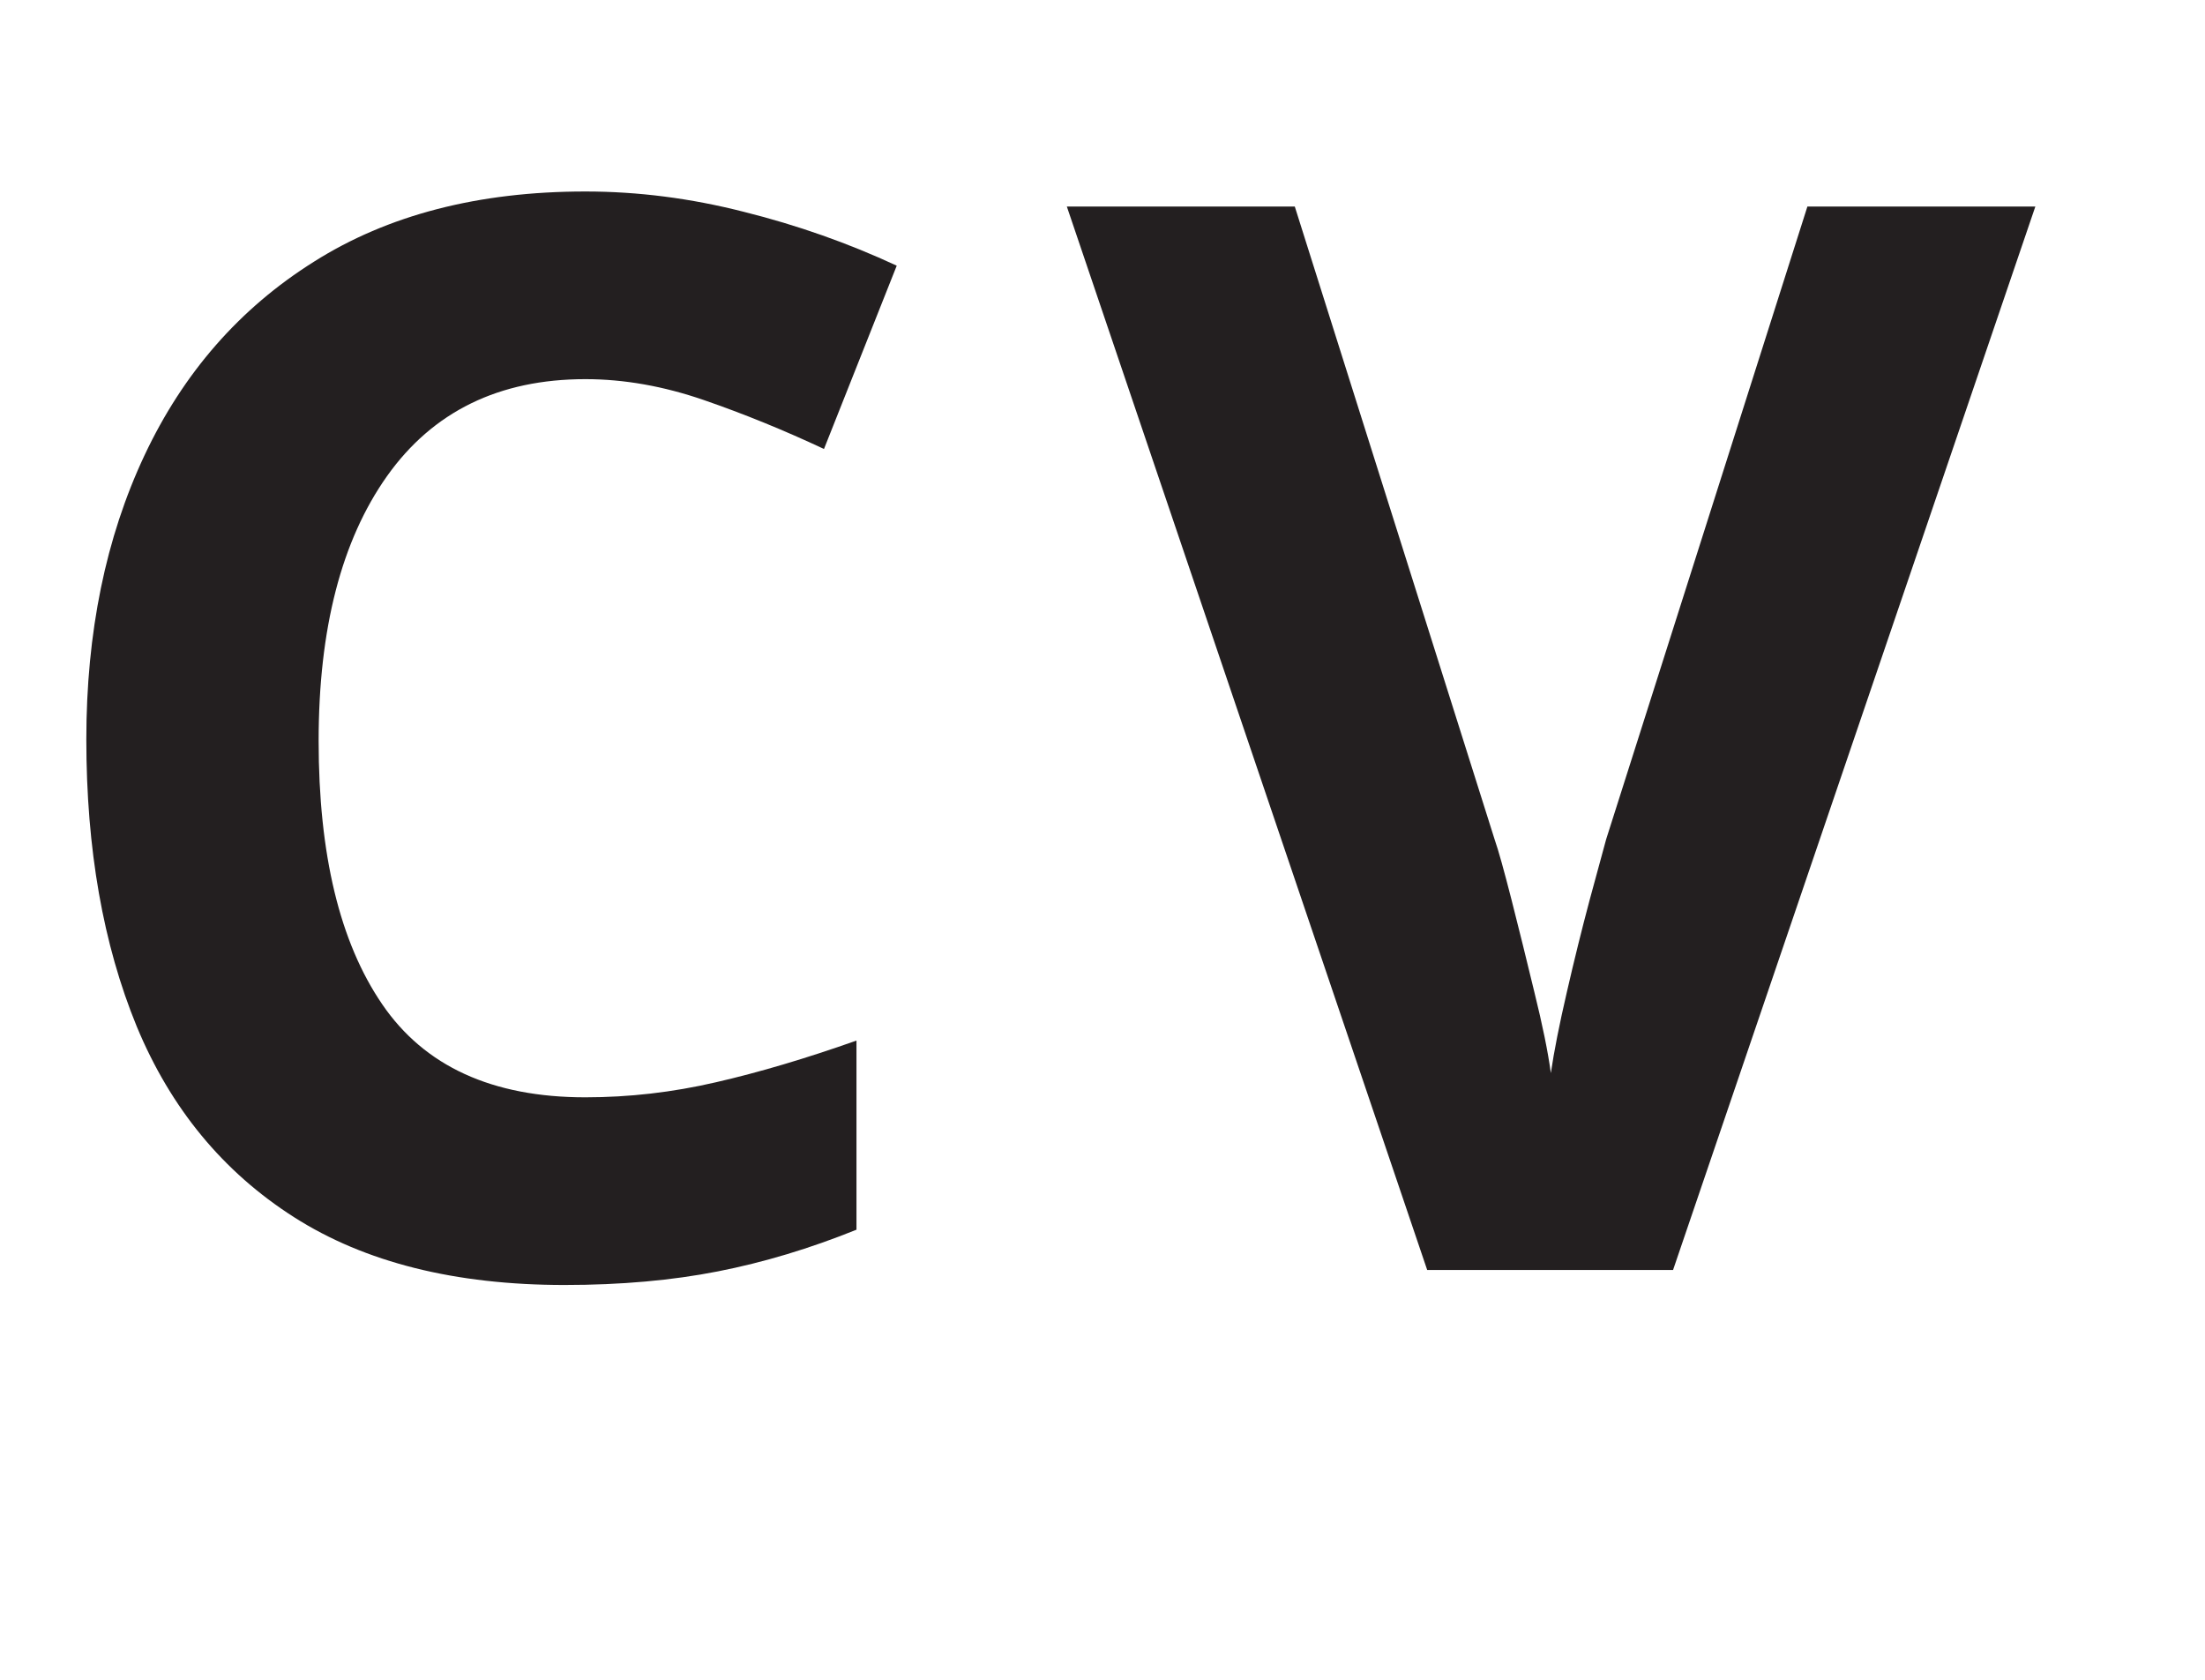
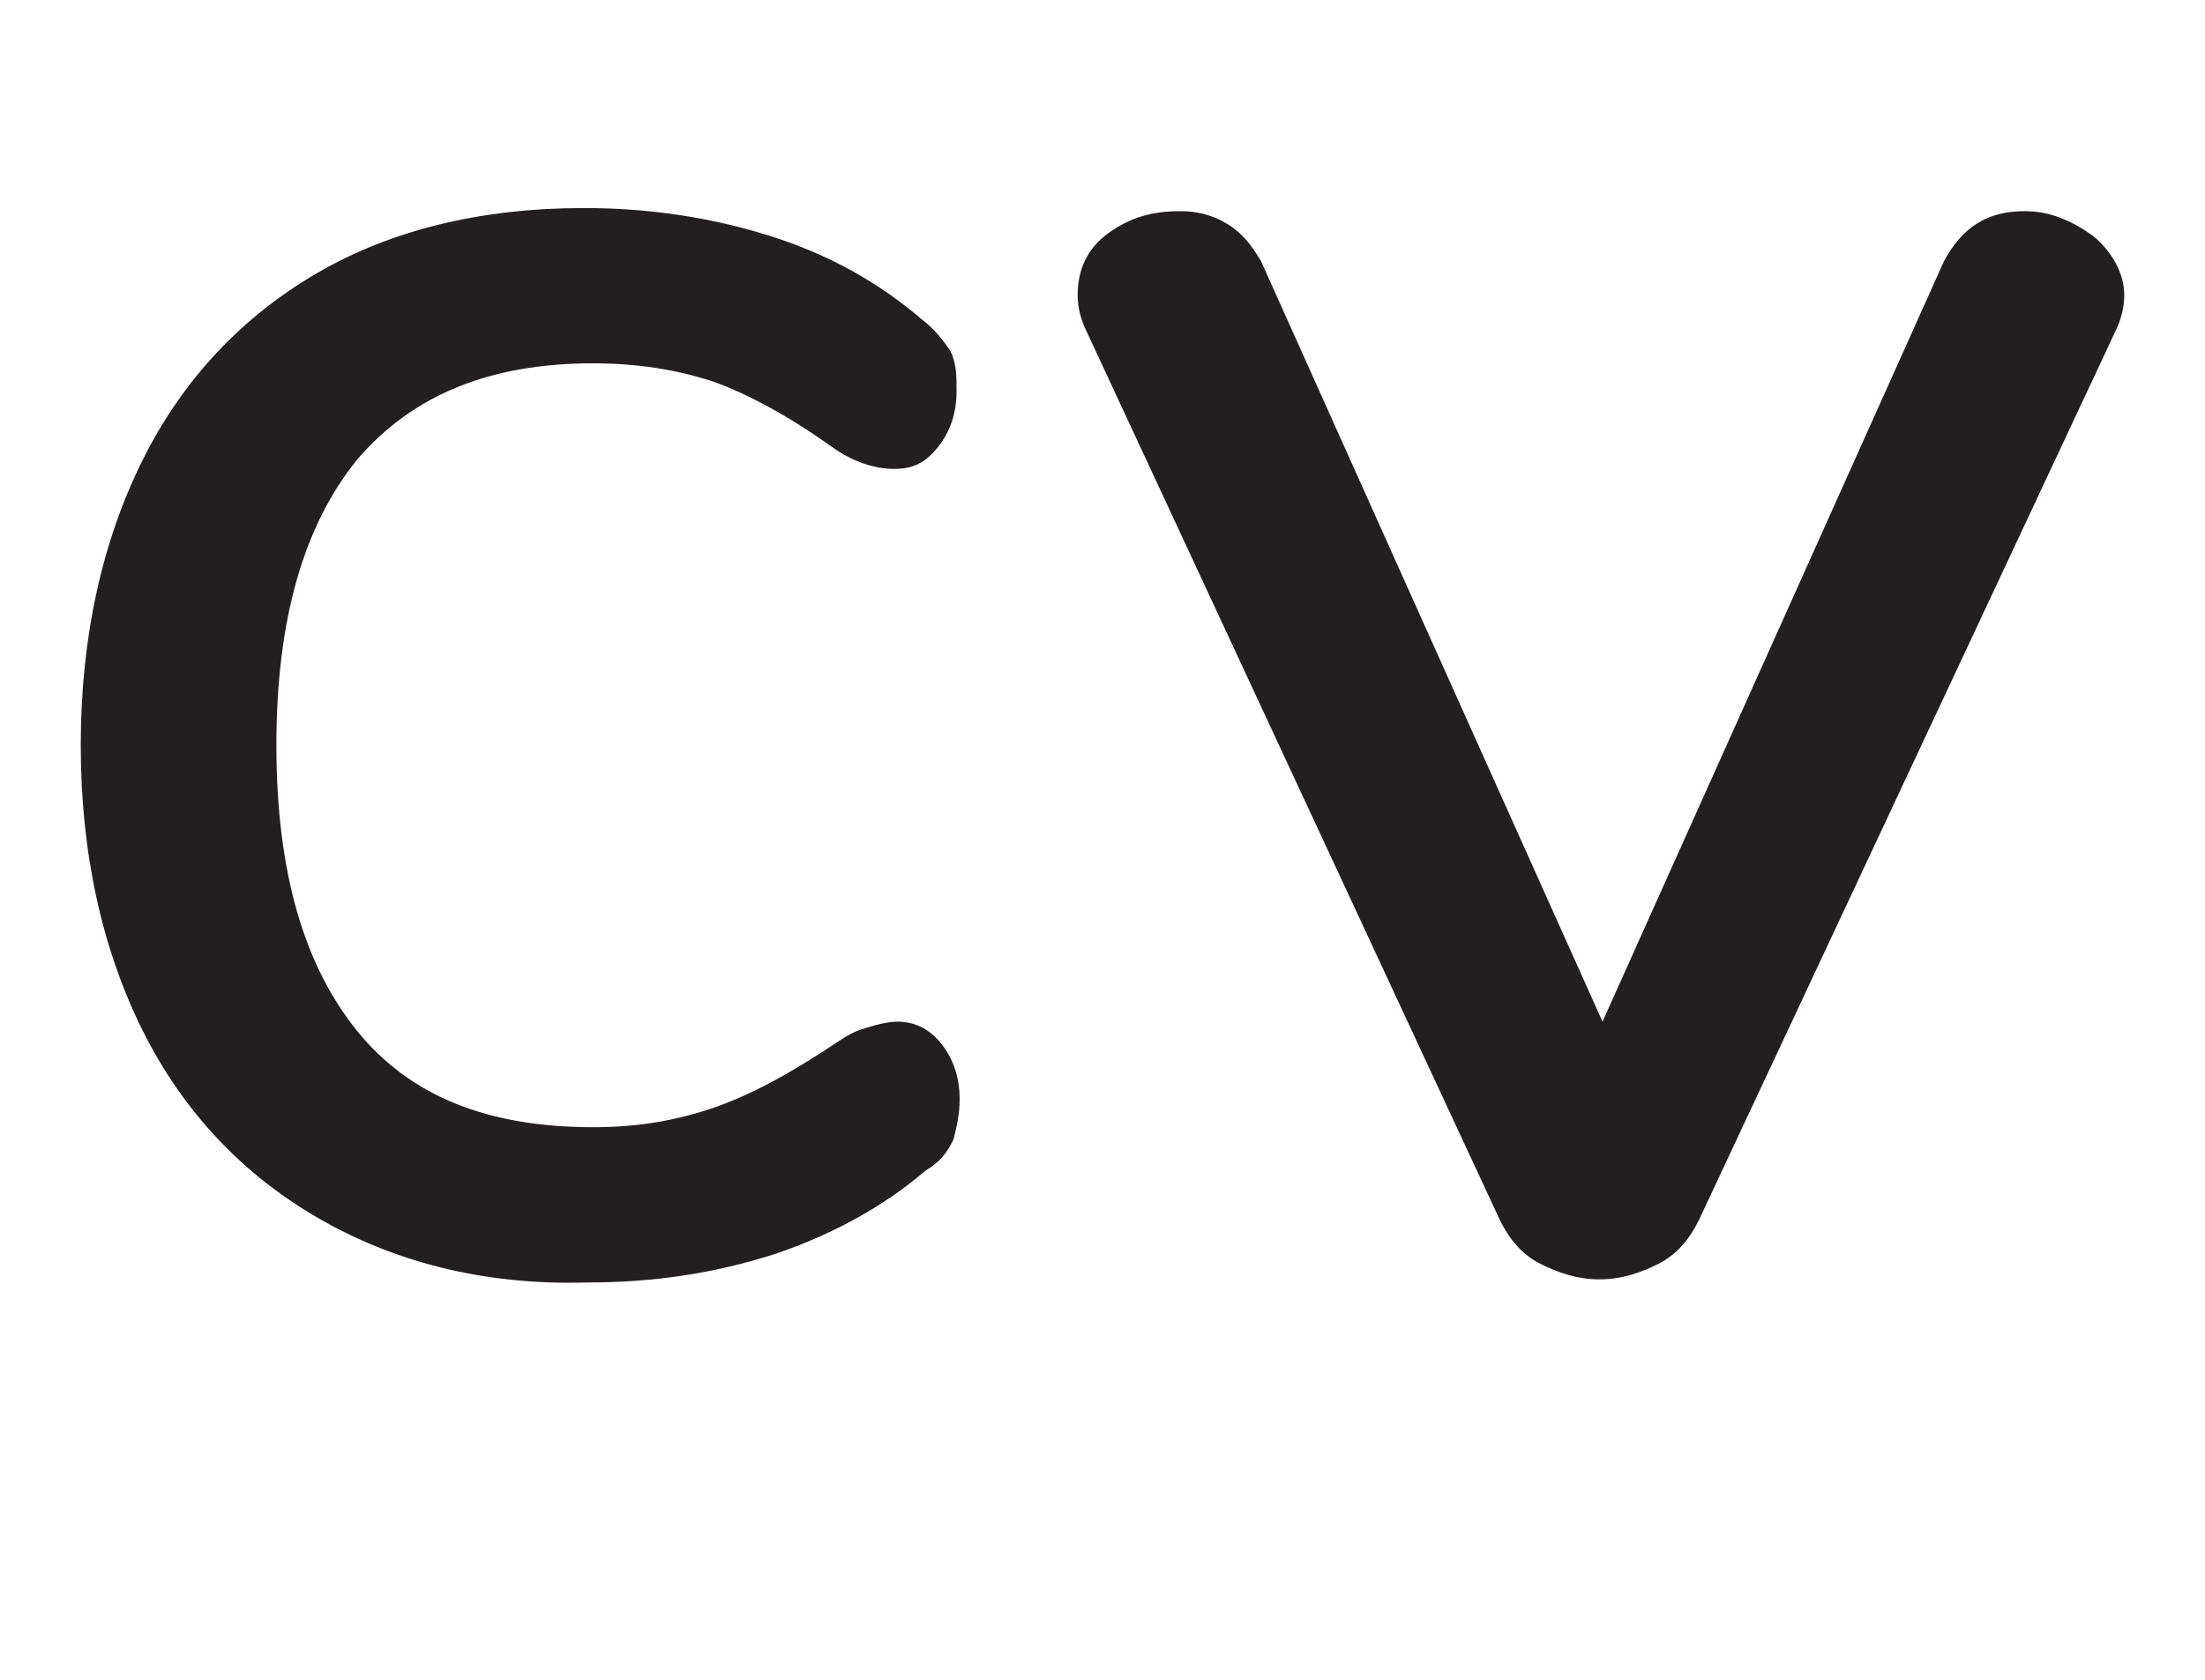
- <svg xmlns="http://www.w3.org/2000/svg" id="Layer_1" data-name="Layer 1" viewBox="0 0 71.04 54.12">
-   <defs>
-     <style>.cls-1{font-size:48px;fill:#231f20;font-family:Nunito;font-weight:700;letter-spacing:1px;}.cls-2{letter-spacing:2px;}</style>
-   </defs>
-   <text class="cls-1" transform="translate(0 40.92)">C<tspan class="cls-2" x="34.37" y="0">V</tspan>
-   </text>
+ <svg xmlns="http://www.w3.org/2000/svg" version="1.1" id="Layer_1" x="0px" y="0px" viewBox="0 0 71 54.1" style="enable-background:new 0 0 71 54.1;" xml:space="preserve">
+   <style type="text/css">
+ 	.st0{enable-background:new    ;}
+ 	.st1{fill:#231F20;}
+ </style>
+   <g class="st0">
+     <path class="st1" d="M10.2,39.2c-2.4-1.4-4.3-3.4-5.6-6c-1.3-2.6-2-5.7-2-9.2c0-3.5,0.7-6.6,2-9.2c1.3-2.6,3.2-4.6,5.6-6   c2.4-1.4,5.3-2.1,8.6-2.1c2.1,0,4.1,0.3,6,0.9c1.9,0.6,3.5,1.5,4.9,2.7c0.4,0.3,0.7,0.7,0.9,1c0.2,0.4,0.2,0.8,0.2,1.3   c0,0.7-0.2,1.3-0.6,1.8c-0.4,0.5-0.8,0.7-1.4,0.7c-0.6,0-1.3-0.2-2-0.7c-1.4-1-2.7-1.7-3.8-2.1c-1.2-0.4-2.5-0.6-3.9-0.6   c-3.3,0-5.8,1-7.6,3.1c-1.7,2.1-2.6,5.1-2.6,9.2c0,4.1,0.9,7.1,2.6,9.2c1.7,2.1,4.2,3.1,7.6,3.1c1.4,0,2.6-0.2,3.8-0.6   c1.2-0.4,2.5-1.1,4-2.1c0.3-0.2,0.6-0.4,1-0.5c0.3-0.1,0.7-0.2,1-0.2c0.5,0,1,0.2,1.4,0.7c0.4,0.5,0.6,1.1,0.6,1.8   c0,0.5-0.1,0.9-0.2,1.3c-0.2,0.4-0.4,0.7-0.9,1c-1.4,1.2-3.1,2.1-4.9,2.7c-1.9,0.6-3.8,0.9-6,0.9C15.5,41.4,12.6,40.6,10.2,39.2z" />
+   </g>
+   <g class="st0">
+     <path class="st1" d="M65.2,6.8c0.8,0,1.5,0.3,2.2,0.8c0.6,0.5,1,1.2,1,1.9c0,0.4-0.1,0.8-0.3,1.2L54.7,39.3   c-0.3,0.6-0.7,1.1-1.3,1.4c-0.6,0.3-1.2,0.5-1.9,0.5s-1.3-0.2-1.9-0.5c-0.6-0.3-1-0.8-1.3-1.4L35,10.7c-0.2-0.4-0.3-0.8-0.3-1.2   c0-0.8,0.3-1.5,1-2C36.4,7,37.1,6.8,38,6.8c0.5,0,1,0.1,1.5,0.4c0.5,0.3,0.8,0.7,1.1,1.2l11,24.5l11-24.5C63.2,7.3,64,6.8,65.2,6.8   z" />
+   </g>
</svg>
